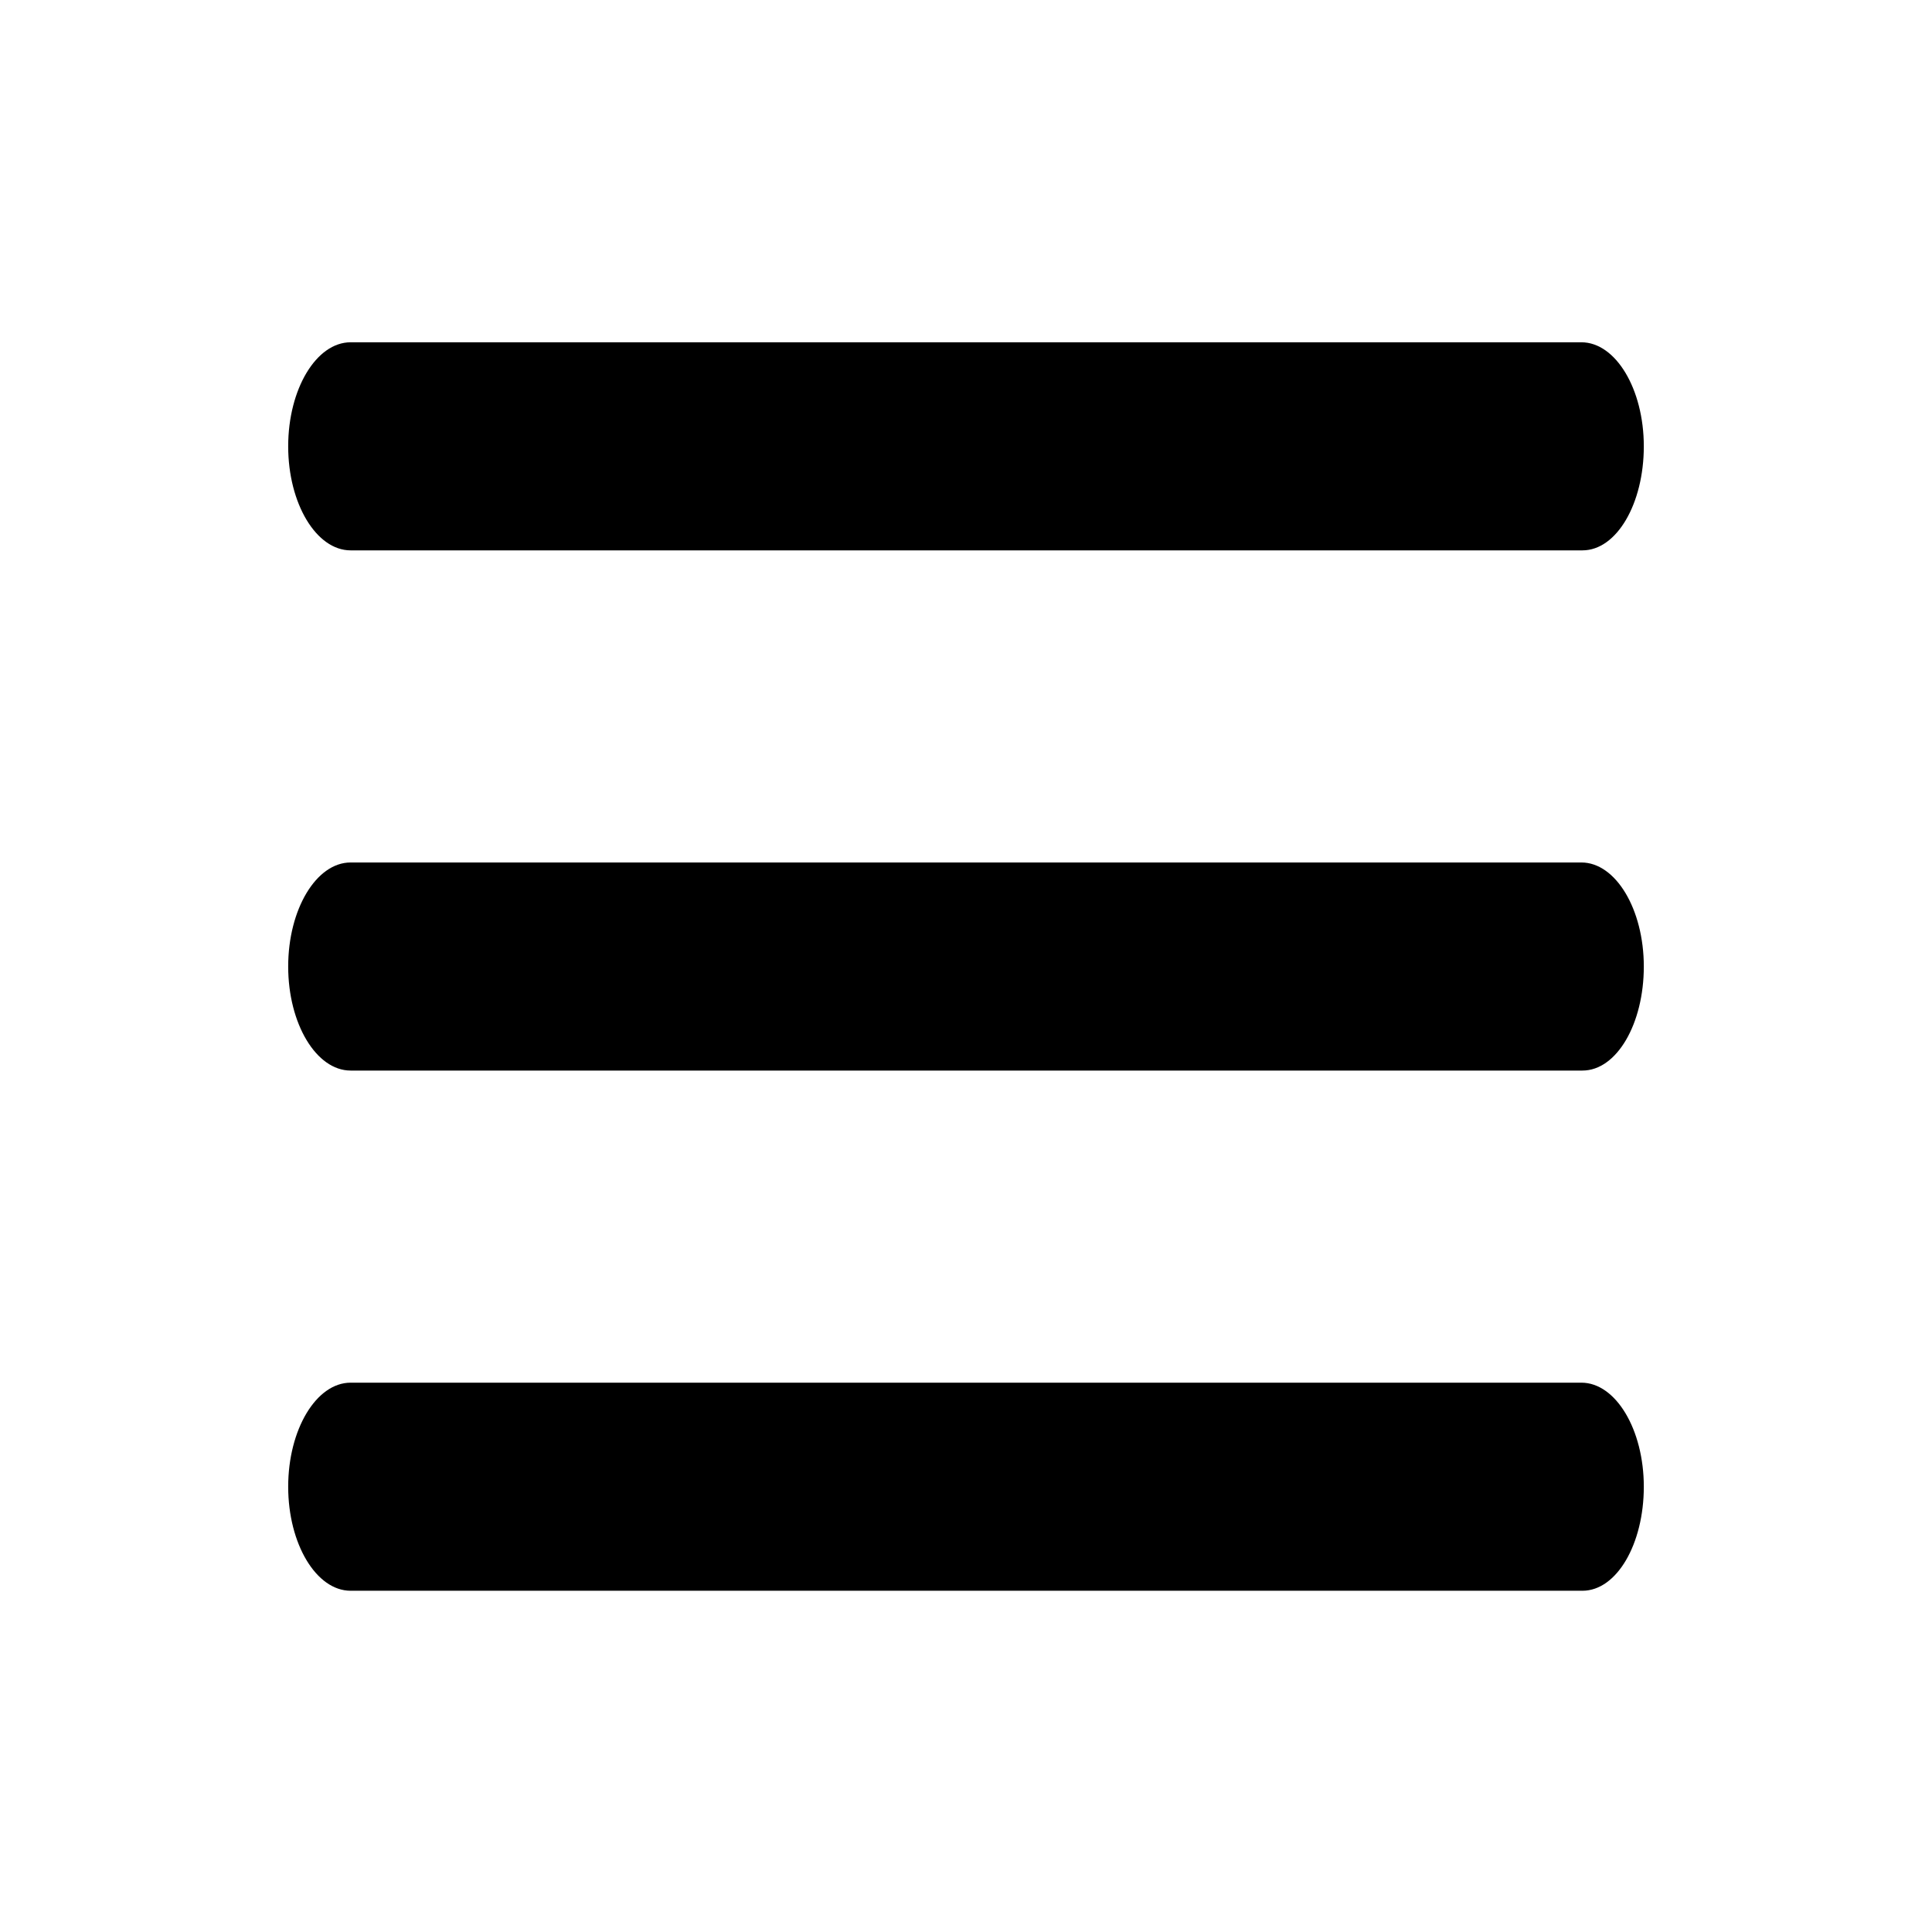
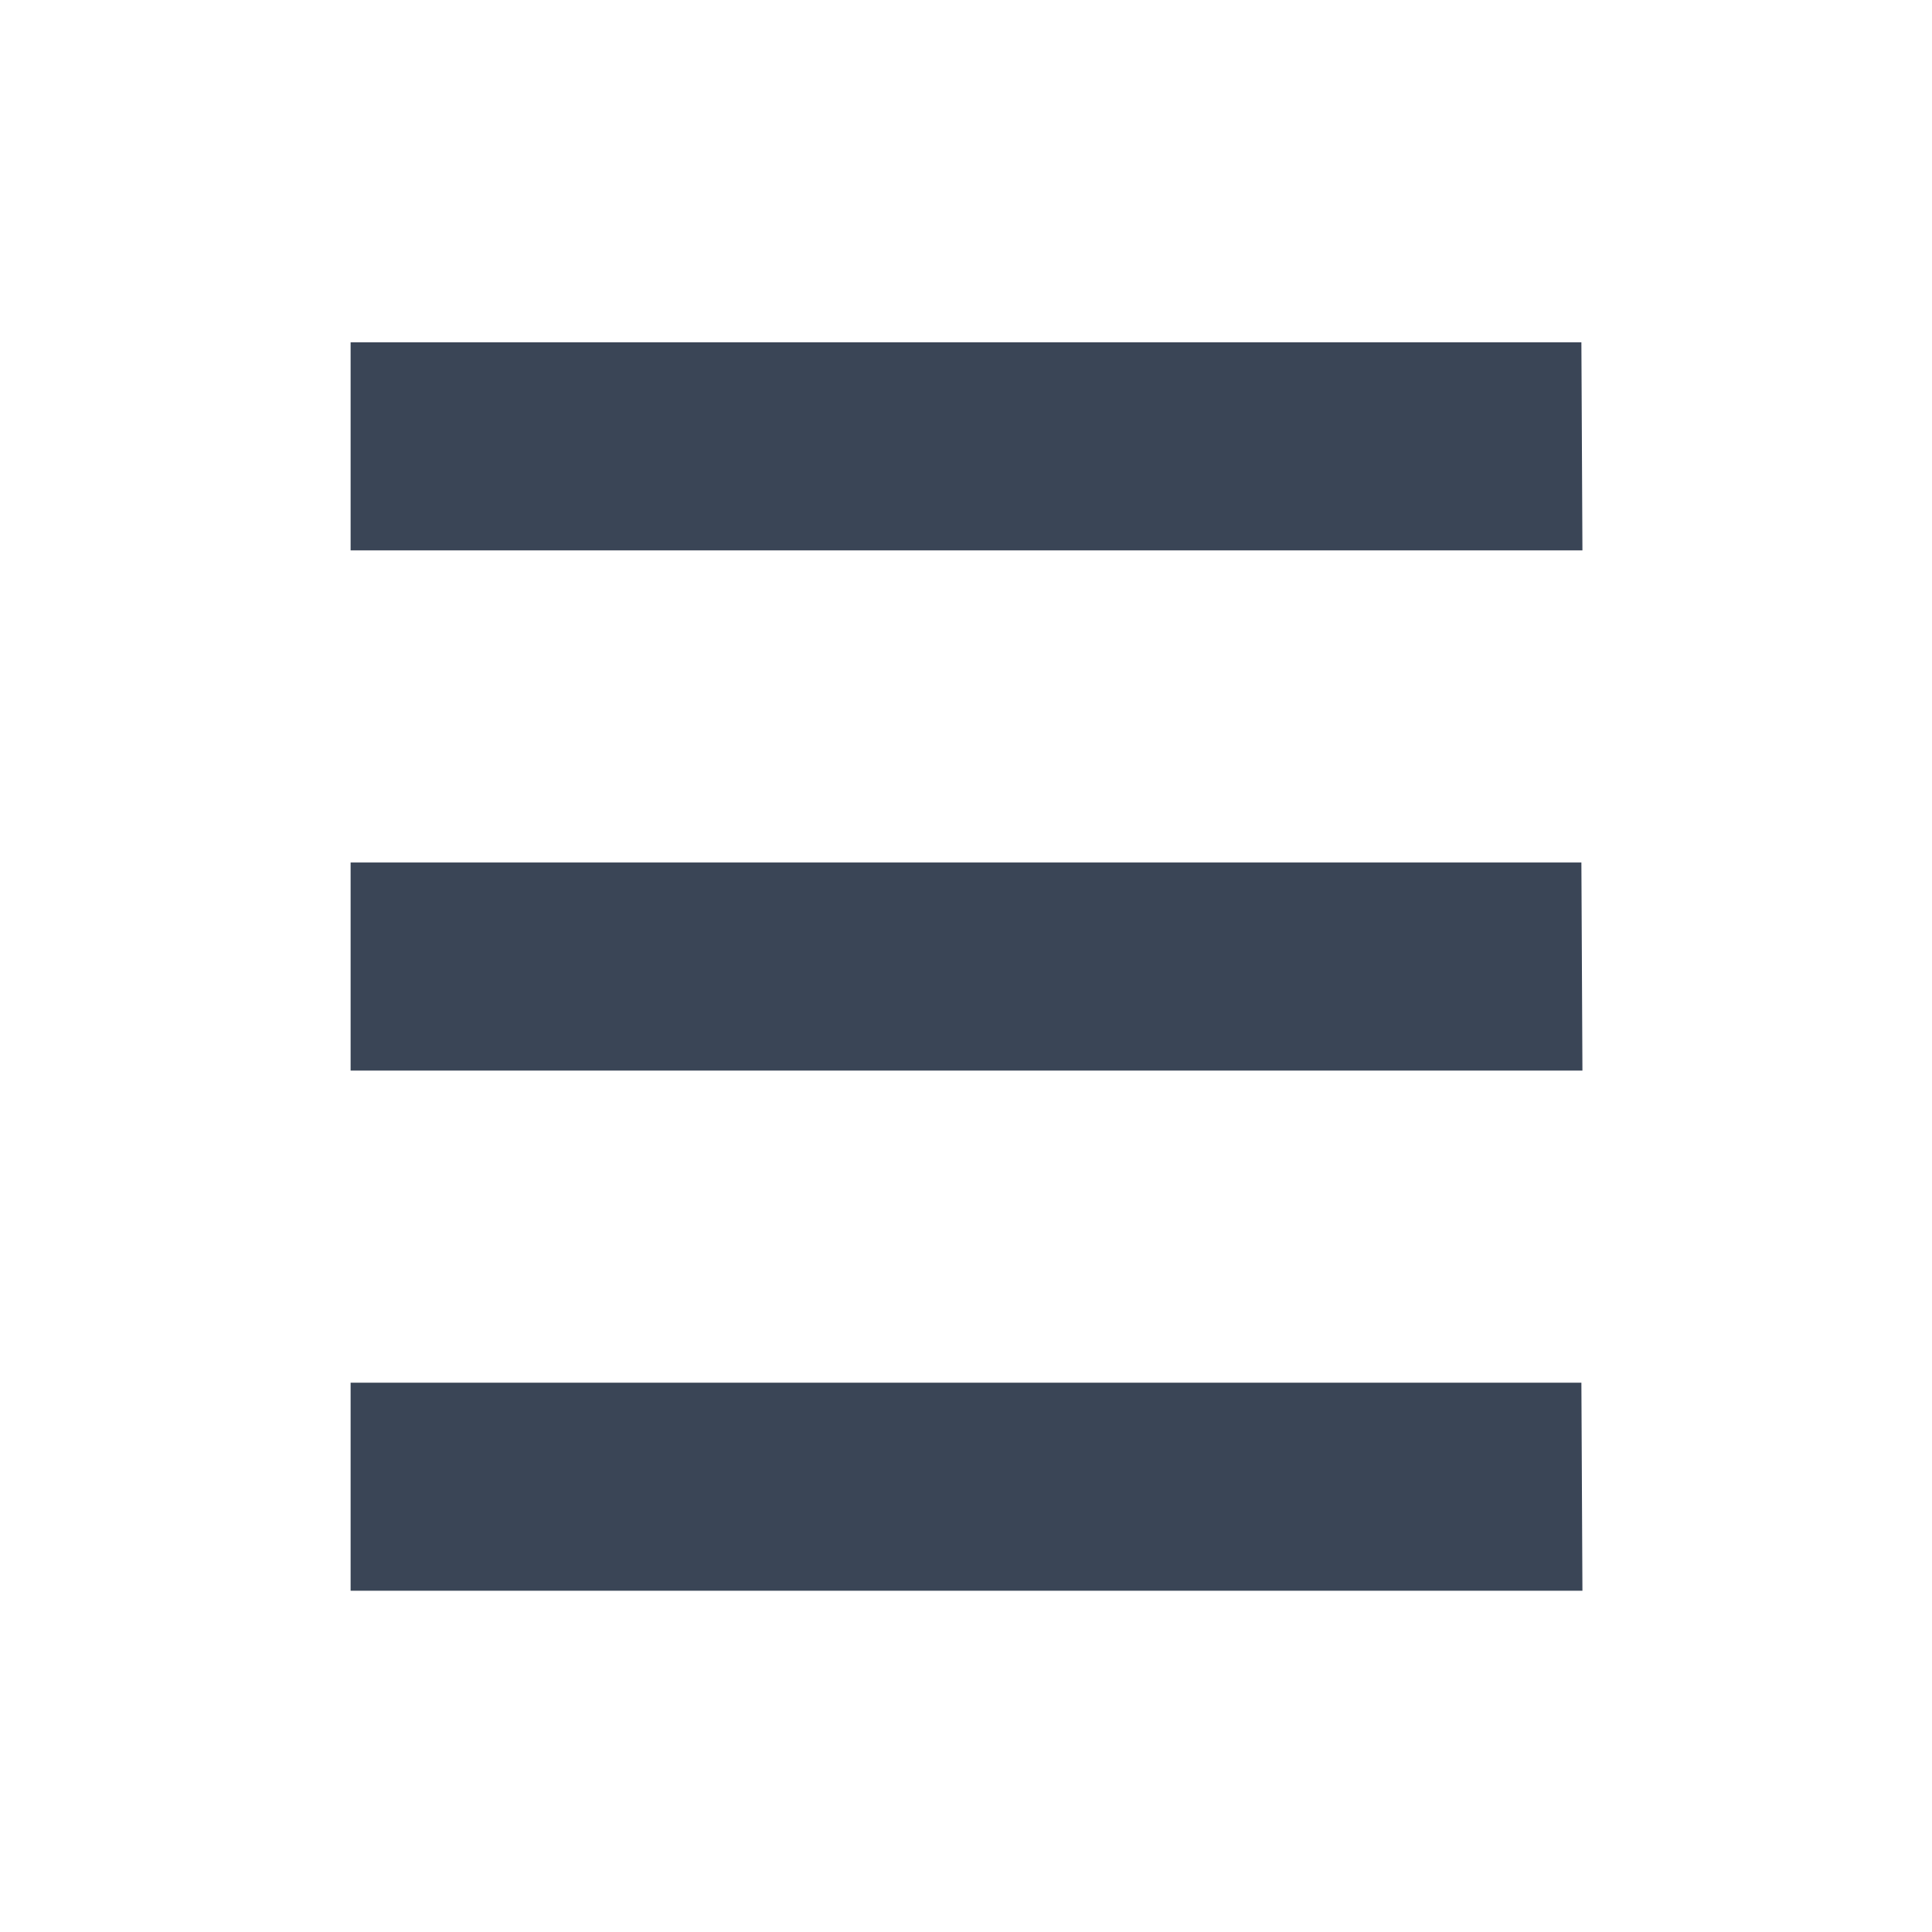
<svg xmlns="http://www.w3.org/2000/svg" version="1.1" id="Layer_1" x="0px" y="0px" viewBox="0 0 185.7 185.7" style="enable-background:new 0 0 185.7 185.7;" xml:space="preserve">
+   <style type="text/css">
+ 	.st0{fill:#3A4556;}
+ </style>
  <g>
-     <path d="M152.1,52.9H33.7c-3.3,0-6-4.5-6-10s2.7-10,6-10H152c3.3,0,6,4.5,6,10S155.4,52.9,152.1,52.9z" />
-   </g>
-   <g>
-     <path d="M152.1,102.9H33.7c-3.3,0-6-4.5-6-10s2.7-10,6-10H152c3.3,0,6,4.5,6,10S155.4,102.9,152.1,102.9z" />
-   </g>
-   <g>
-     <path d="M152.1,152.9H33.7c-3.3,0-6-4.5-6-10s2.7-10,6-10H152c3.3,0,6,4.5,6,10S155.4,152.9,152.1,152.9z" />
+     <path class="st0" d="M152,32.9H33.7v20h118.4" />
+     <path class="st0" d="M152,82.9H33.7v20h118.4" />
+     <path class="st0" d="M152,132.9H33.7v20h118.4" />
  </g>
</svg>
